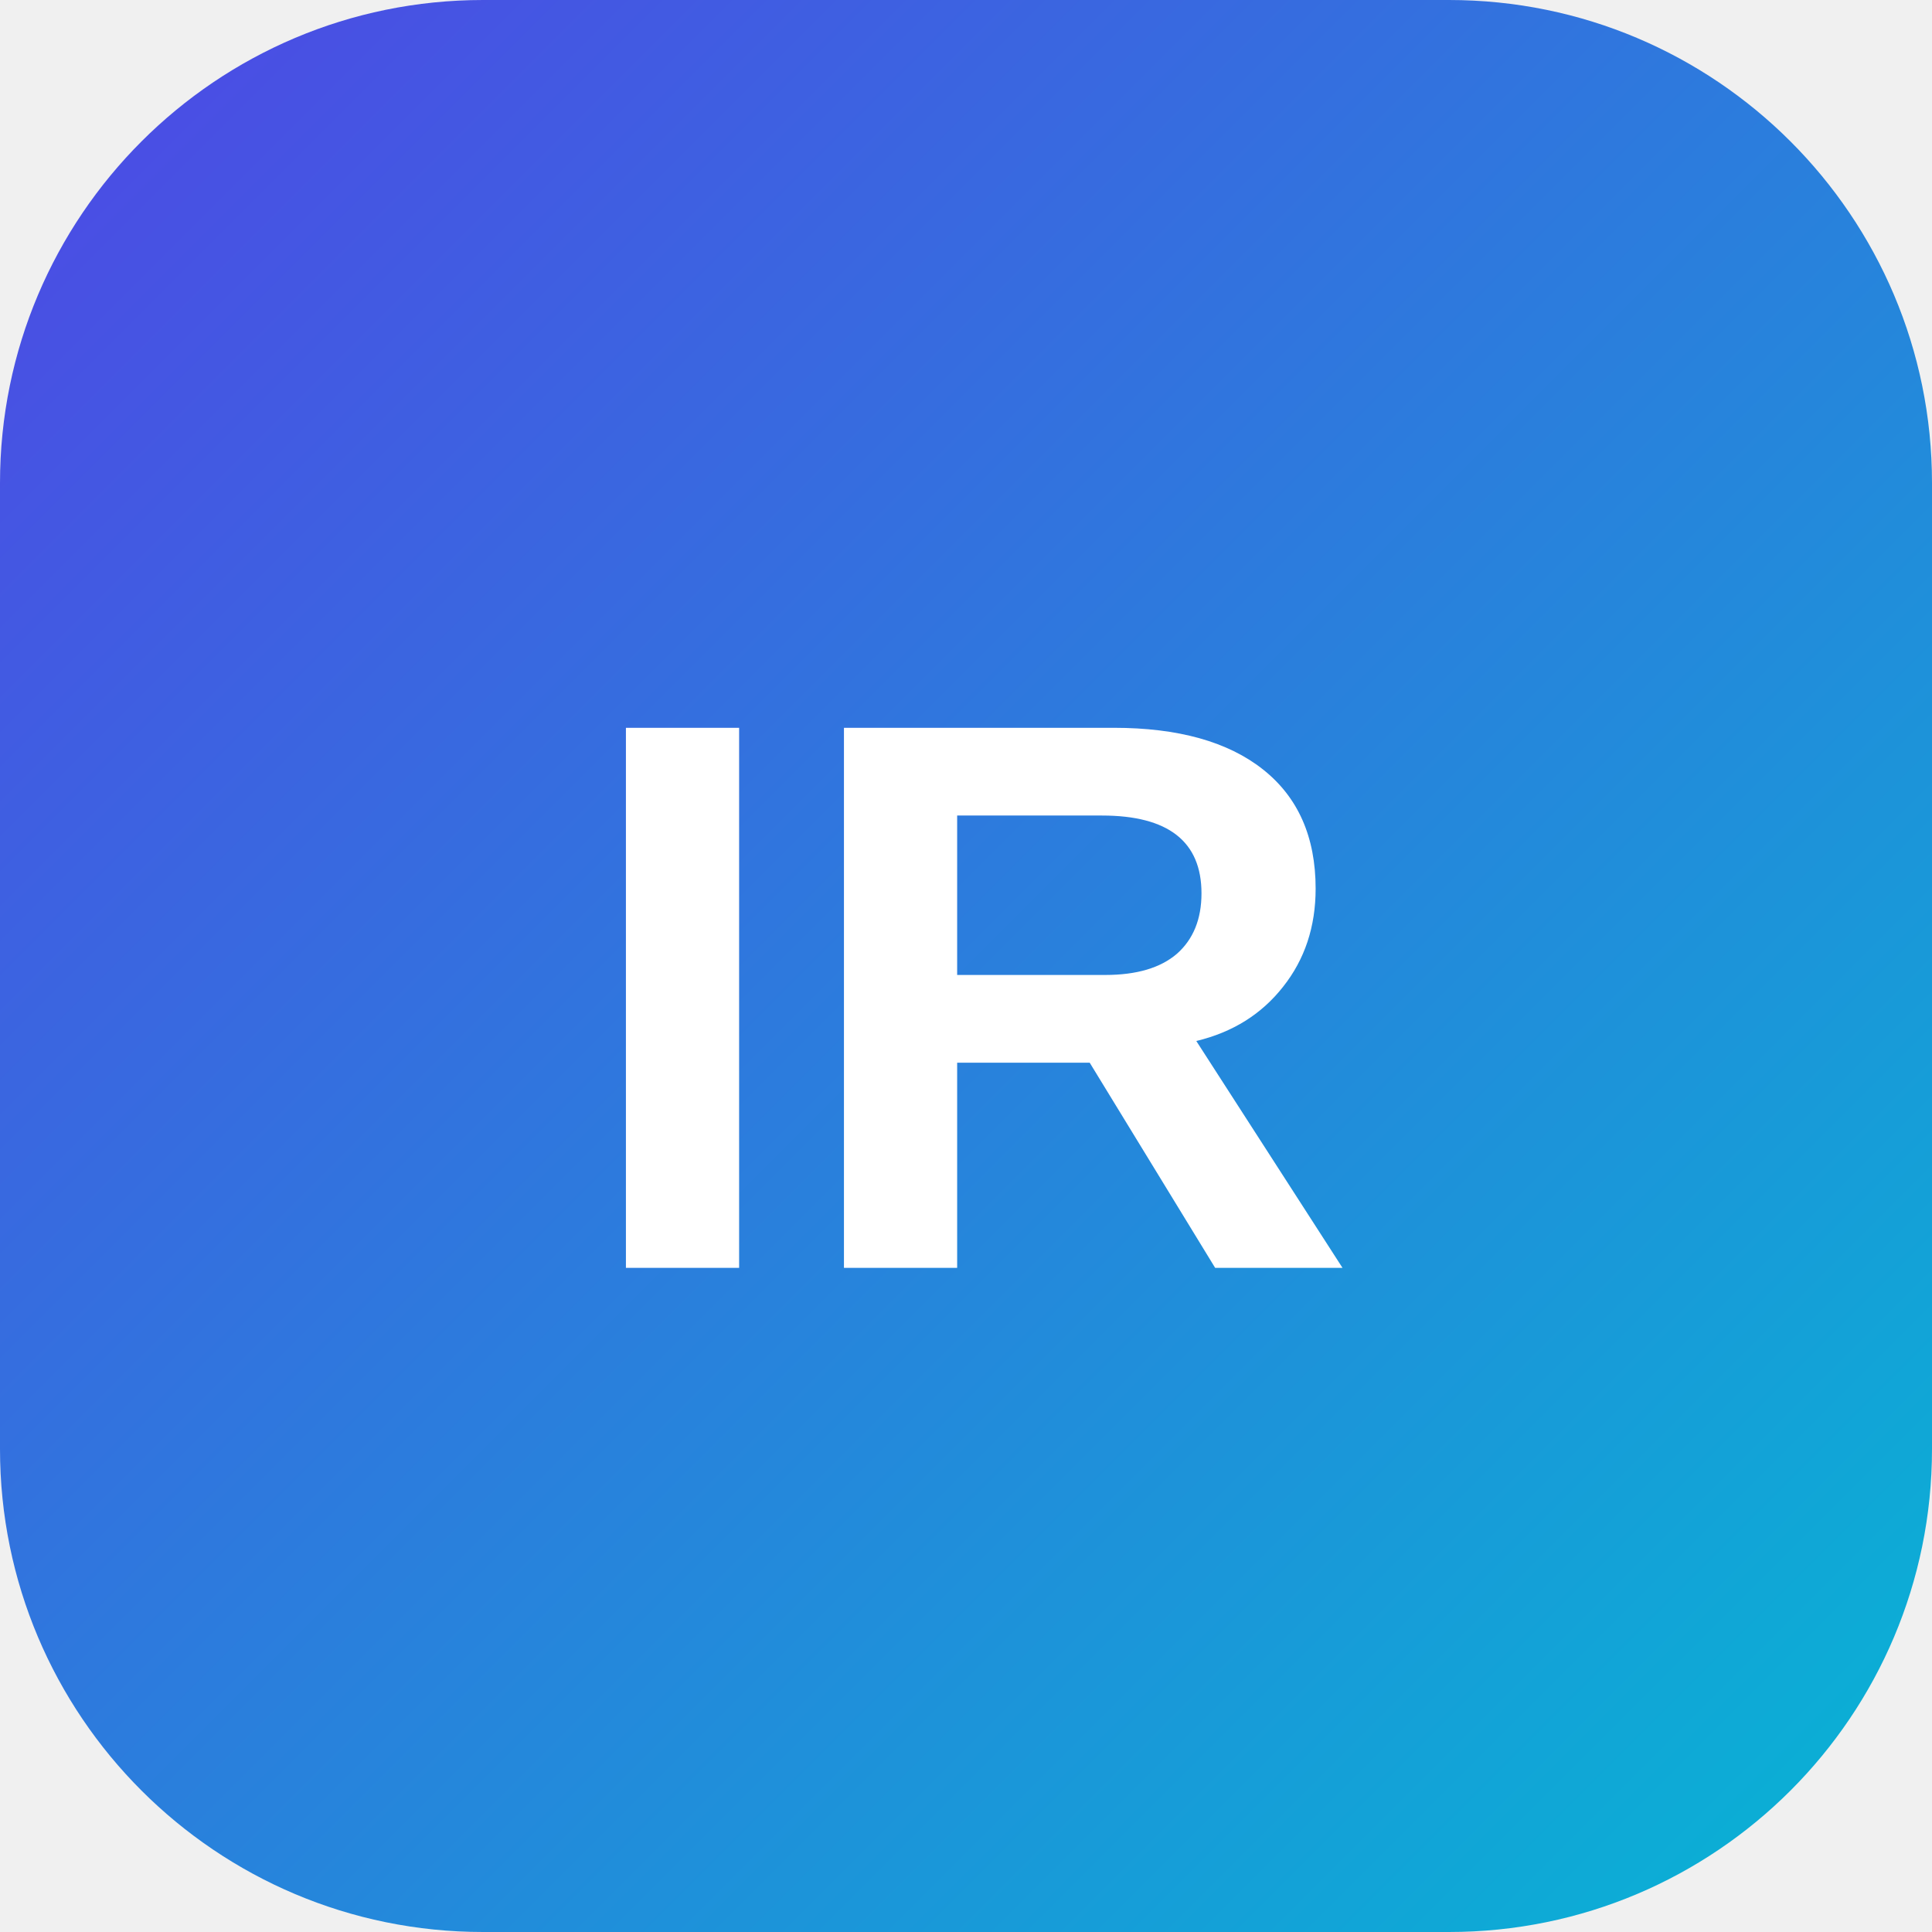
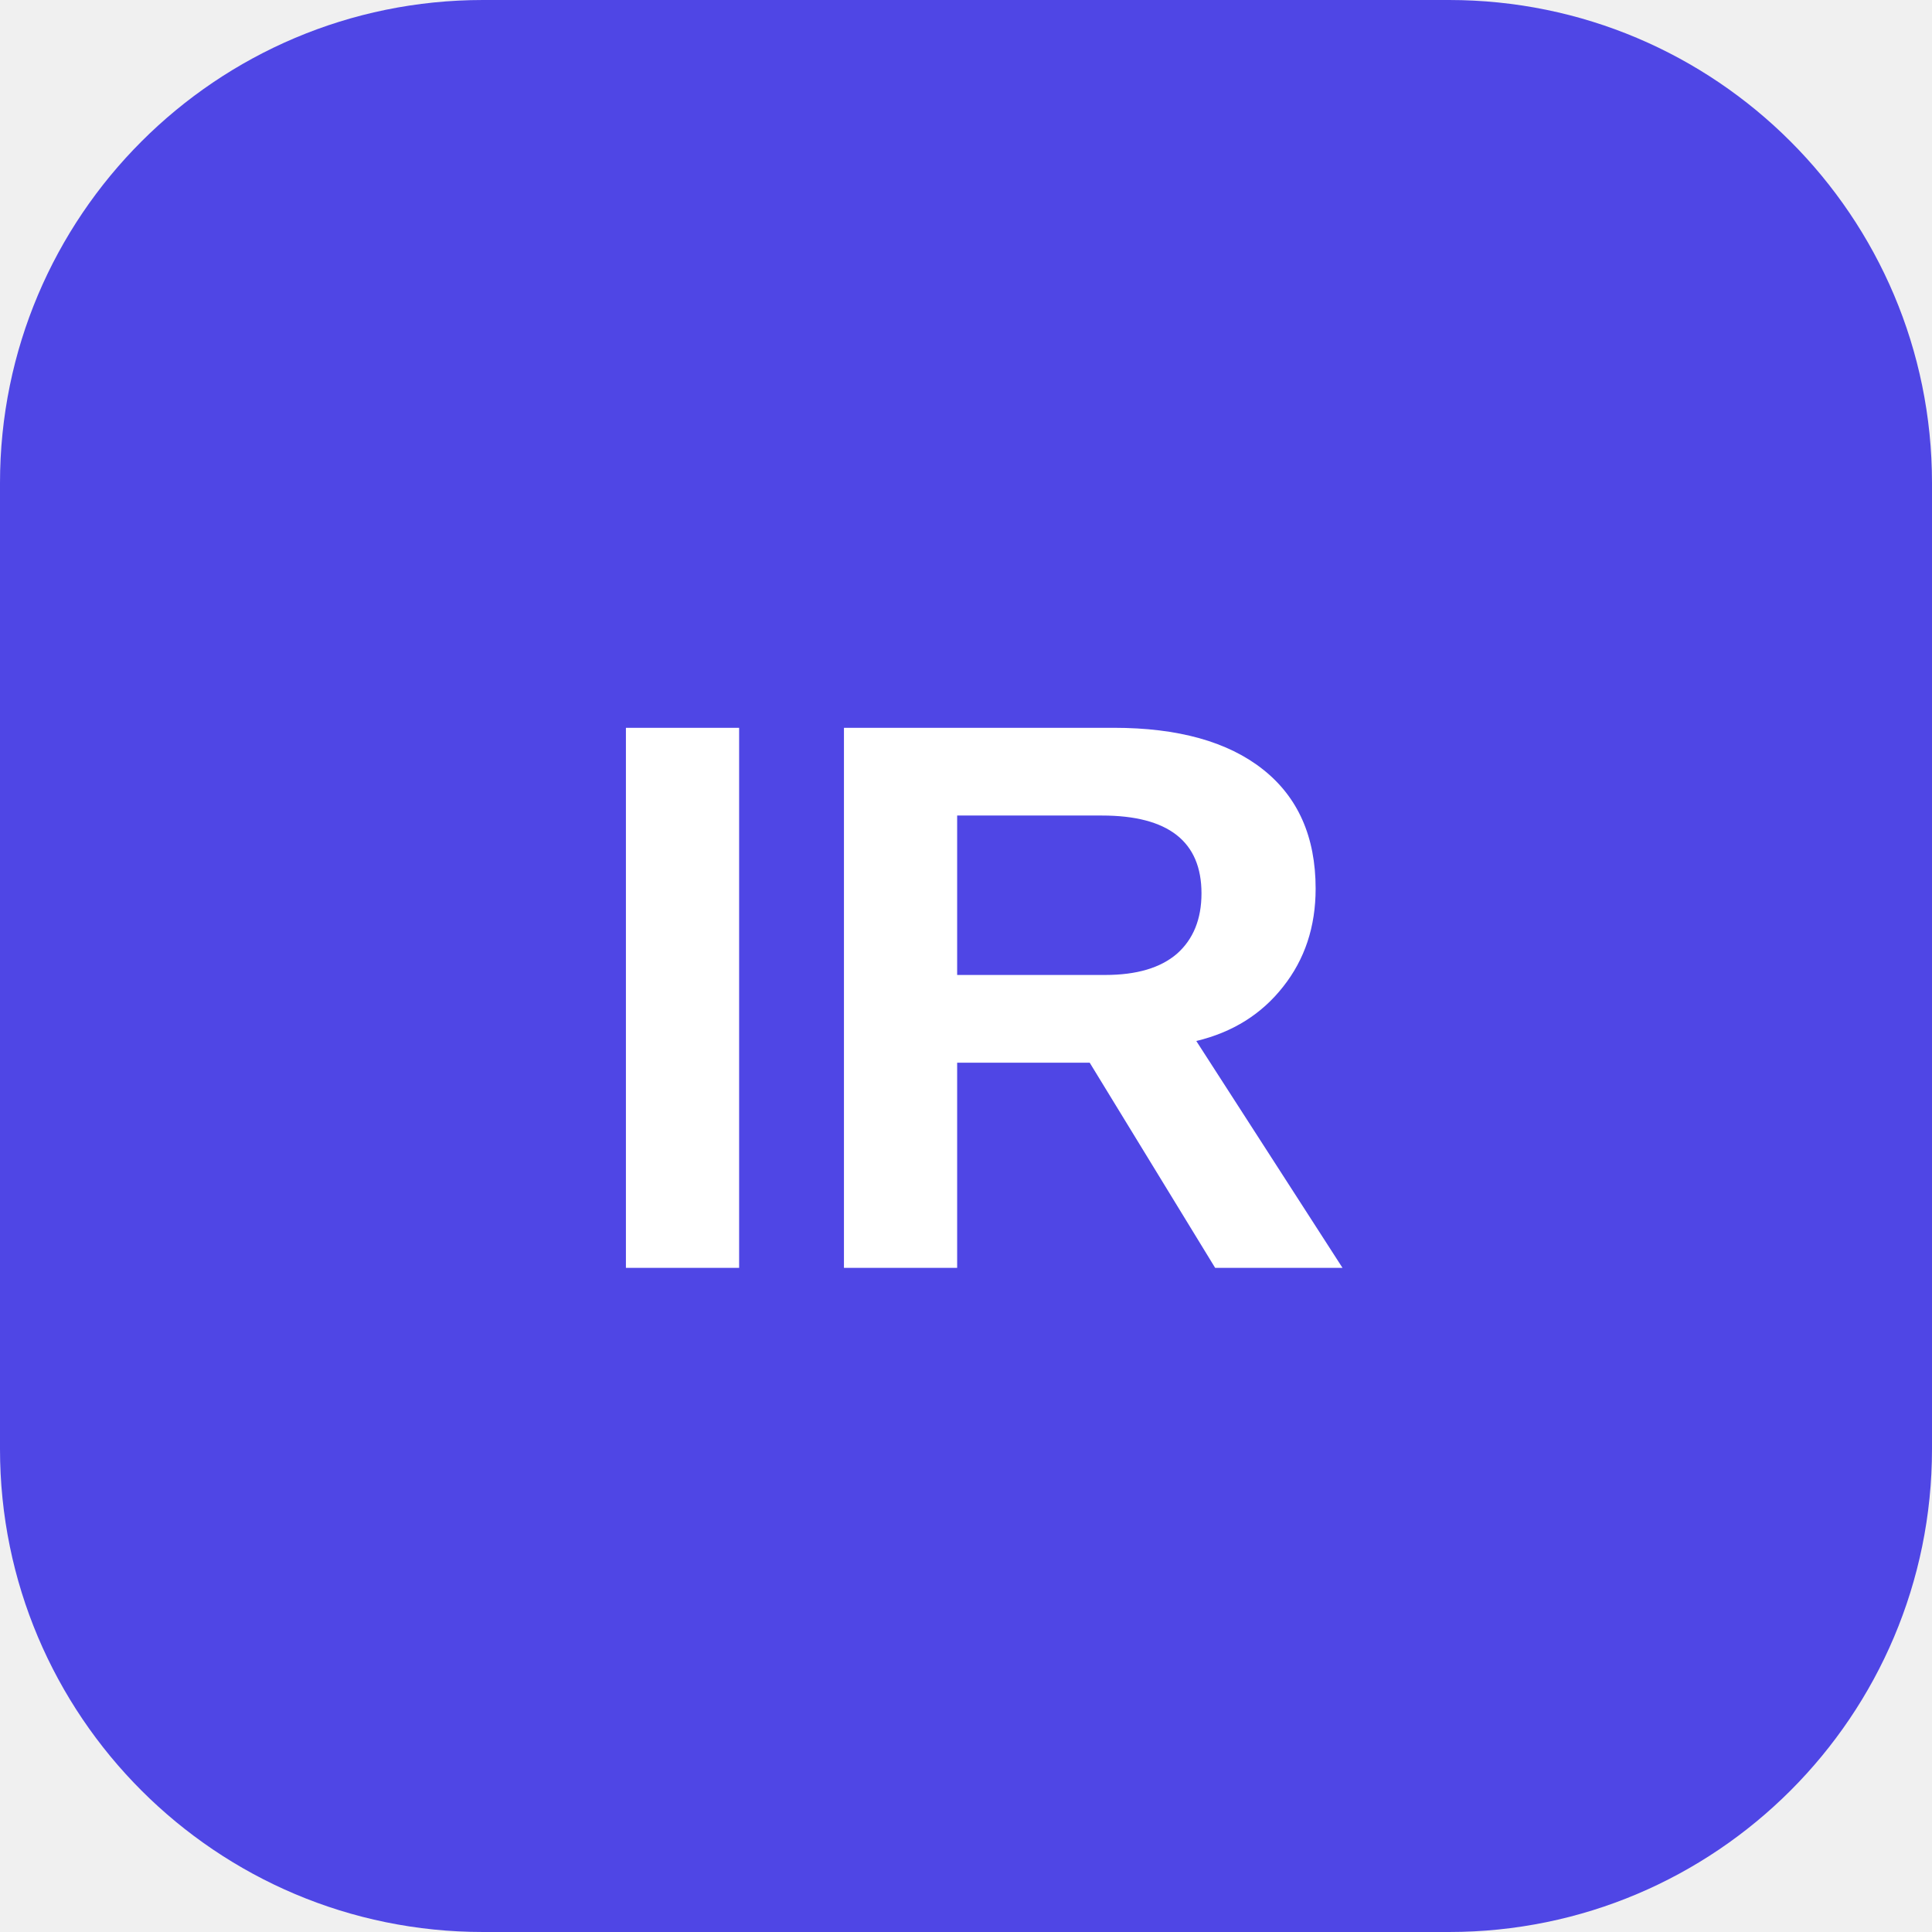
<svg xmlns="http://www.w3.org/2000/svg" viewBox="0 0 64 64">
-   <defs>
-     <linearGradient id="g" x1="0" y1="0" x2="1" y2="1">
-       <stop offset="0" stop-color="#4f46e5" />
-       <stop offset="1" stop-color="#06b6d4" />
-     </linearGradient>
-   </defs>
-   <rect width="64" height="64" rx="16" fill="url(#g)" />
+   <rect width="64" height="64" rx="16" fill="#4f46e5" />
  <text x="32" y="42" font-family="Arial, sans-serif" font-size="26" font-weight="800" fill="#fff" text-anchor="middle">IR</text>
</svg>
